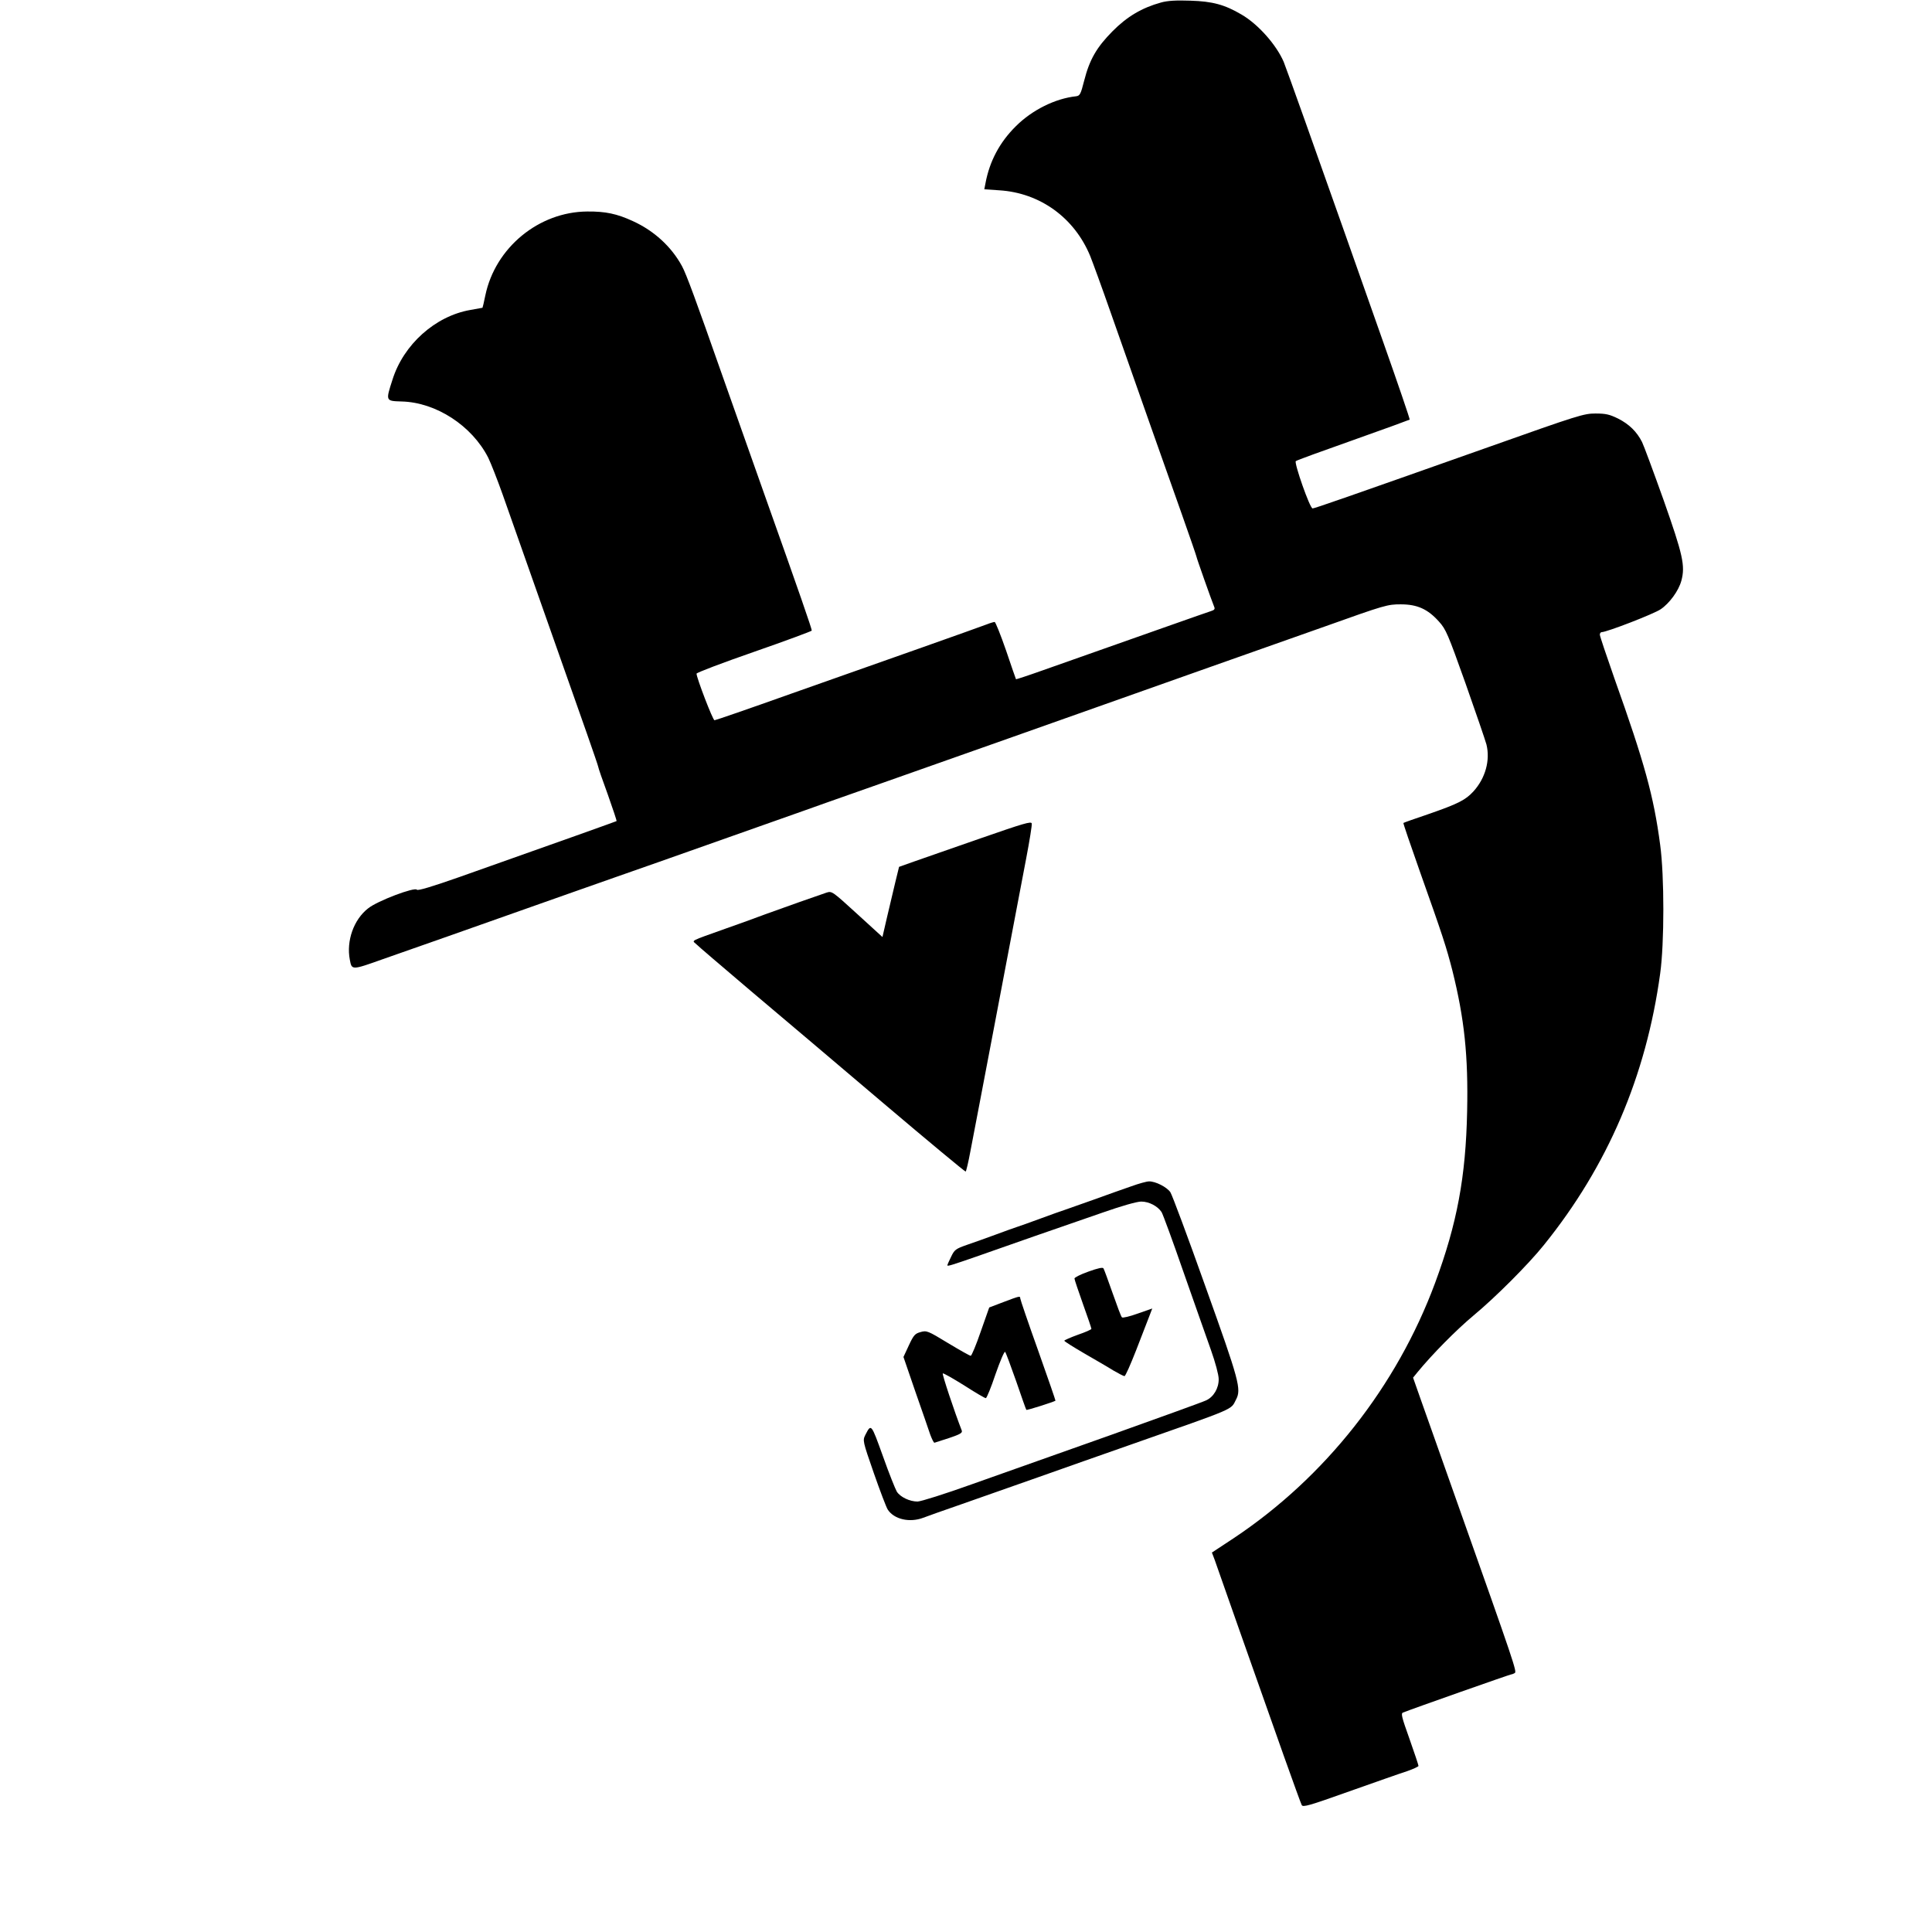
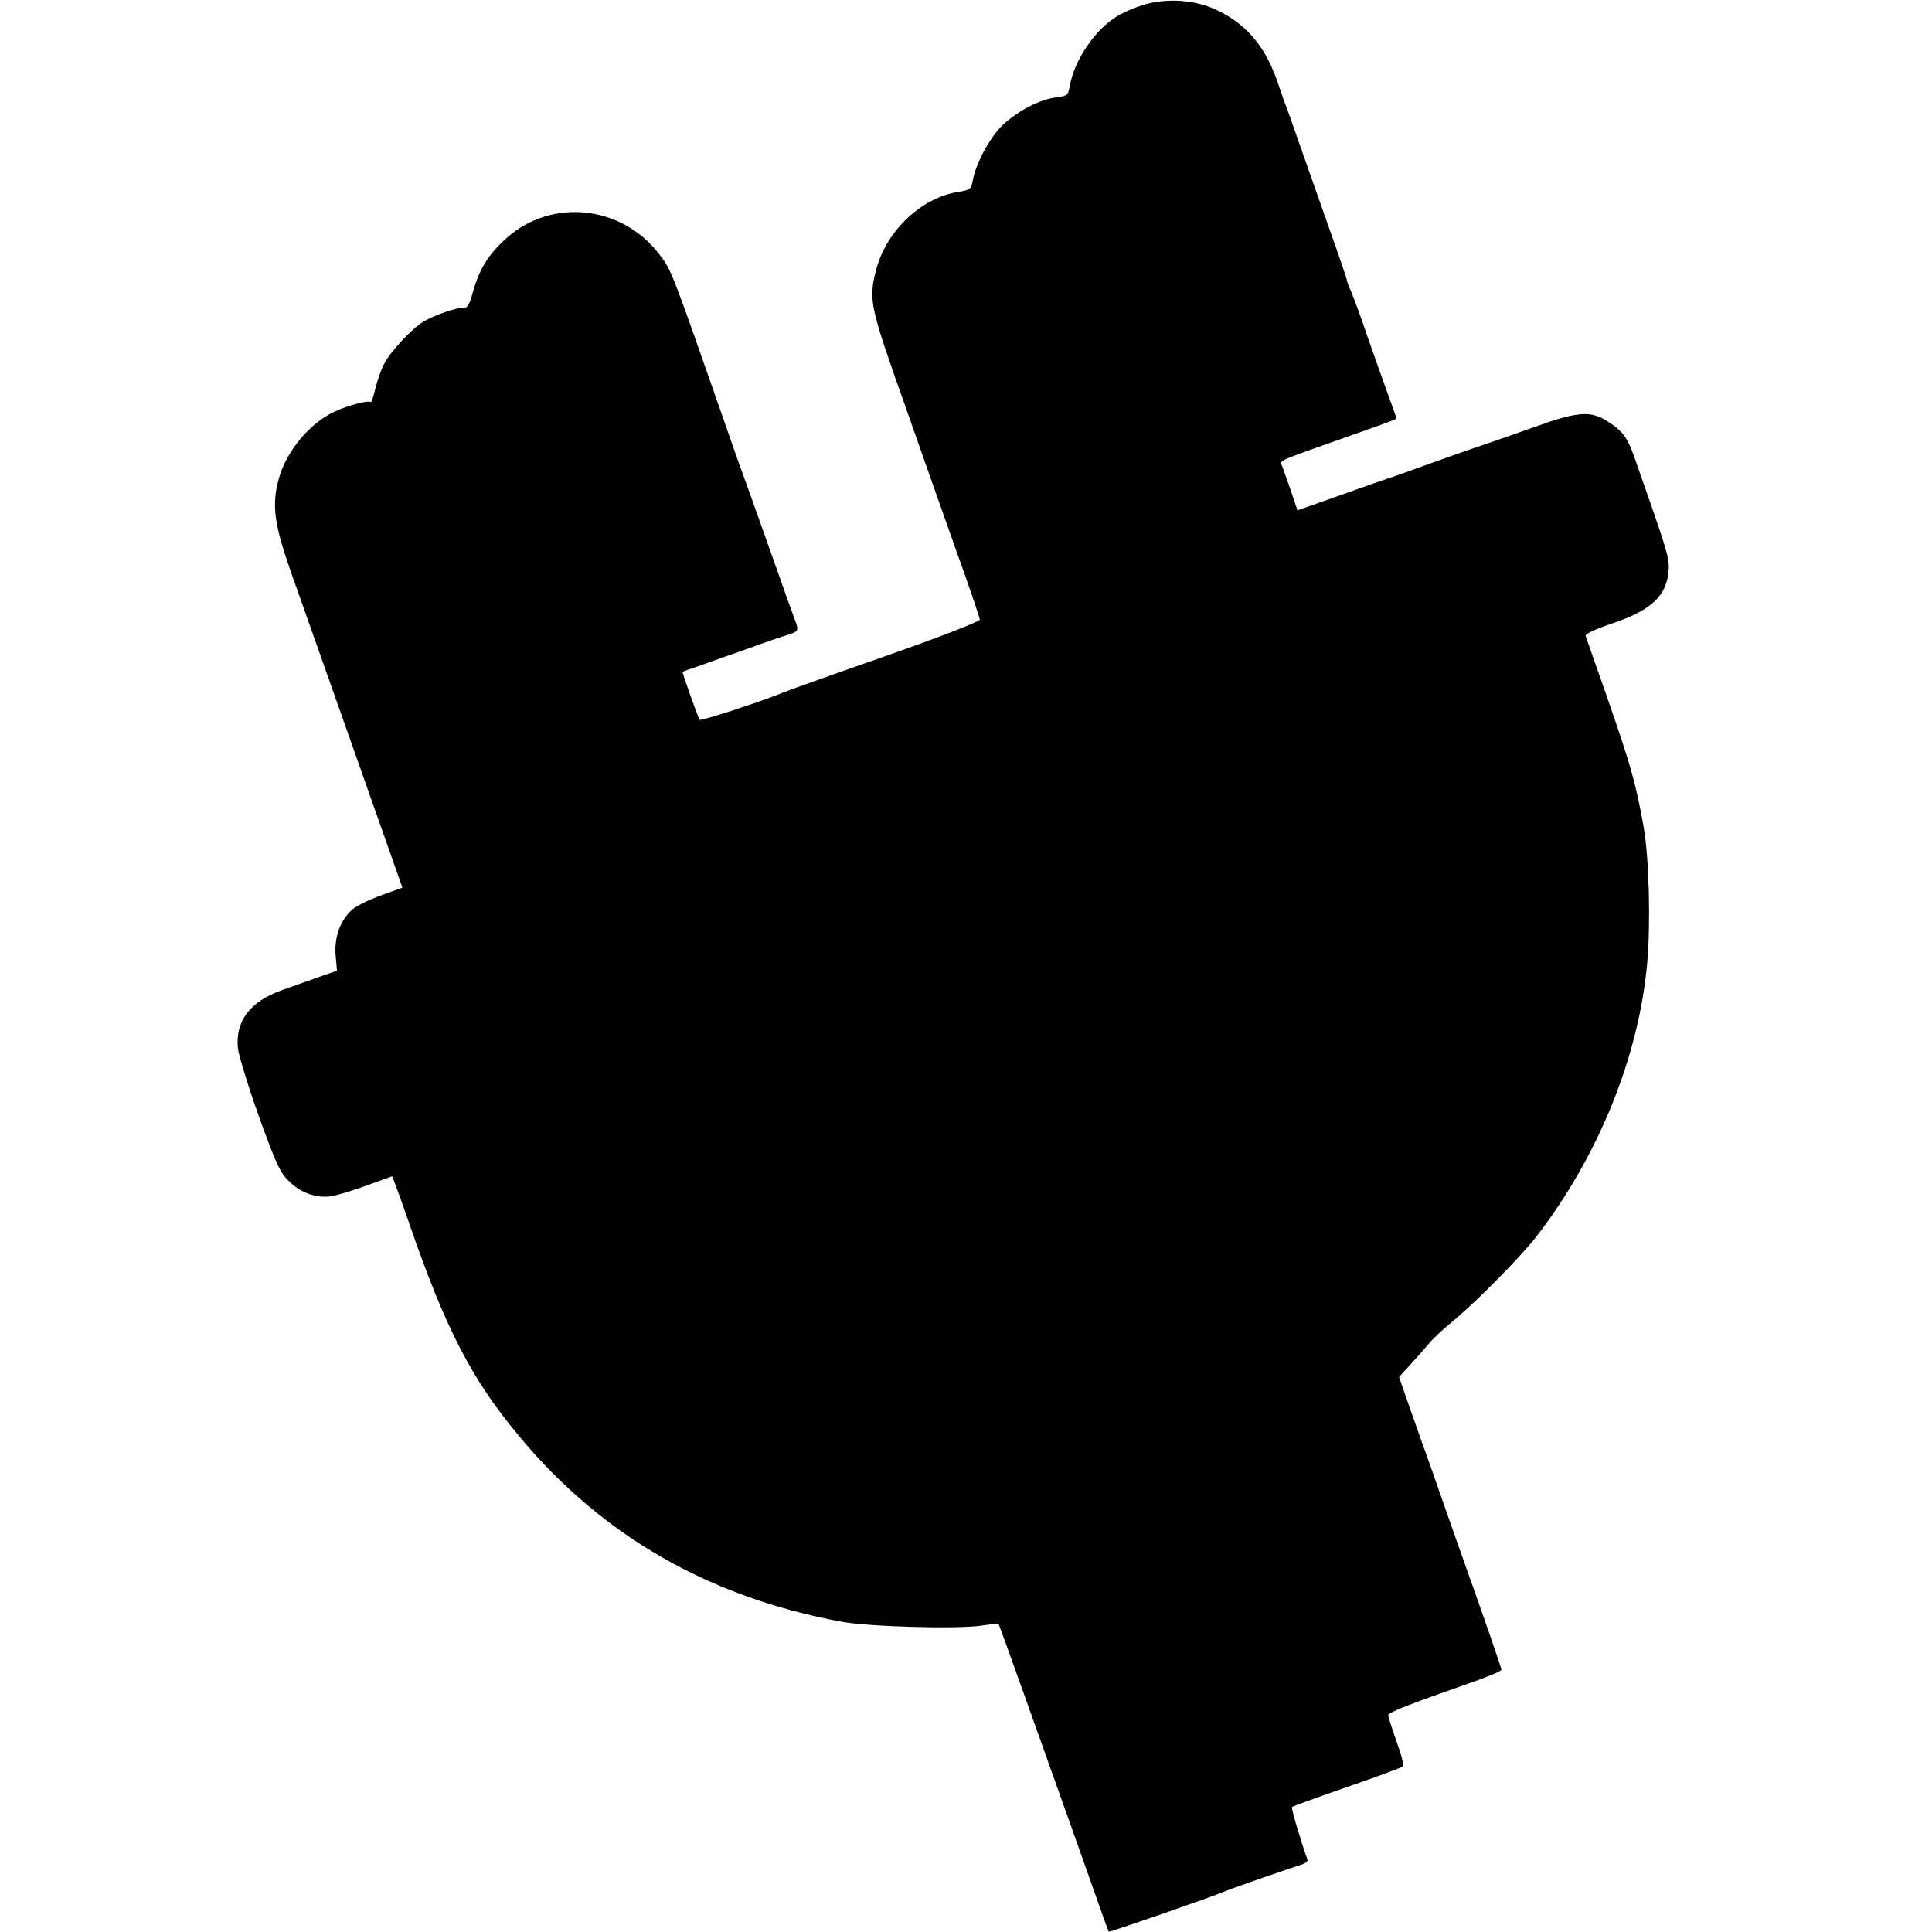
- <svg xmlns="http://www.w3.org/2000/svg" version="1" width="1520" height="1520" viewBox="0 0 1140 1140">
-   <path d="M685 1.5c-11.2 3.1-20 8.3-28.5 16.9-9.4 9.5-13.6 16.7-16.8 29.3-2 7.9-2.5 8.8-4.7 9.1-12.3 1.3-26 8.1-35.6 17.7-9.6 9.5-15.5 20.7-17.9 33.6l-.7 3.6 8.9.6c24 1.5 44.3 16.2 53.6 38.8 1.4 3.5 6.9 18.5 12.1 33.4 17.4 49.6 32.7 92.8 41.7 118.2 4.9 13.8 8.9 25.5 8.9 25.8 0 .6 8.6 25 10.5 29.7.5 1.1 0 1.8-1.7 2.3-2 .6-41.6 14.6-99.7 35.1-8.4 3-15.5 5.3-15.6 5.2-.1-.2-2.8-7.8-5.9-17.1-3.2-9.2-6.2-16.7-6.7-16.7s-2.6.6-4.6 1.4c-2.1.8-19.1 6.9-37.8 13.5-18.7 6.6-53.7 19-77.9 27.5-24.1 8.6-44.4 15.6-45 15.6-1 0-10.6-25.1-10.6-27.5 0-.6 15.3-6.4 34-12.9s34-12.2 34-12.5c0-1.2-7.4-22.6-27.5-79.1-10.8-30.5-22.5-63.6-26-73.5-14.5-41.3-20.6-58-23.1-62.5-6.2-11.4-16.4-20.8-28.9-26.5-9.5-4.4-16.3-5.8-27-5.7-28.6.2-54.2 21.3-60.1 49.4-.8 4-1.6 7.3-1.7 7.4-.1 0-3.3.6-7.2 1.3-20.7 3.6-39.4 20.4-45.9 41.1-4.1 12.7-4.1 12.6 5.4 12.9 20.3.5 41.5 14.3 51.1 33.2 1.6 3.3 5.4 13 8.5 21.7 8.8 24.9 23.6 66.9 33.8 95.9 5.2 14.8 12.4 35.2 16 45.4 3.6 10.3 6.6 19 6.6 19.4 0 .5 2.5 7.8 5.6 16.2 3 8.5 5.4 15.6 5.2 15.8-.3.2-34.1 12.3-92.7 33-16.2 5.7-24.6 8.2-25.1 7.5-1.1-1.8-23.4 6.6-28.8 11-8.5 6.6-12.9 19.2-10.8 30.2 1.2 6.3.9 6.4 19.7-.3 16.5-5.7 48.6-17.1 109.2-38.5 14.7-5.1 38.7-13.7 53.5-18.8 14.7-5.2 41.6-14.7 59.7-21.1 18.2-6.4 35.9-12.7 39.5-14 3.6-1.3 18.7-6.6 33.5-11.8 45.4-16 105.6-37.3 133.5-47.2 14.6-5.2 41.1-14.6 59-20.9 17.9-6.3 48.7-17.2 68.5-24.2 34.7-12.4 36.3-12.8 44-12.8 9.8 0 16 2.8 22.6 10.2 4.1 4.5 5.3 7.4 15.6 36.3 6.1 17.3 11.7 33.6 12.4 36.2 2.3 9.3-.6 19.9-7.7 27.7-4.7 5.1-9 7.3-26.9 13.5-7.7 2.6-14.2 4.9-14.4 5.1-.2.2 4.2 13 9.7 28.6 13.6 38.3 15.6 44.5 19.2 58.5 7.1 28.5 9.4 50.3 8.7 83.1-.8 38.6-5.9 66.1-18.9 101.2-22.7 61.2-64.9 114.7-118.8 150.6l-12.9 8.5 1.6 4.2c.8 2.3 4.3 12.3 7.8 22.2 3.5 9.9 10.1 28.8 14.8 42 4.7 13.2 12.9 36.4 18.2 51.5 5.4 15.1 10.1 28.2 10.6 29.1.7 1.4 4.3.4 28.1-8.1 15-5.3 30.3-10.7 34.1-11.9 3.7-1.3 6.7-2.7 6.7-3.1 0-.5-2.4-7.7-5.3-15.9-4.6-12.9-5.2-15.1-3.8-15.6 6-2.4 63.1-22.5 63.8-22.5.4 0 1.4-.4 2.1-.8 1.3-.9.2-4.3-33.8-100.2-9.4-26.7-19.2-54.2-21.7-61.3l-4.5-12.8 2.6-3.2c8.7-10.6 22.7-24.8 33.1-33.5 12.8-10.6 32.4-30.2 41.6-41.7 37.5-46.5 60.2-99.5 68.5-160 2.5-17.9 2.5-57.7 0-76-3.8-28.7-9.2-48.3-27-98.2-4.7-13.4-8.6-25-8.6-25.8 0-.8.5-1.5 1.1-1.5 3 0 30.9-10.8 34.8-13.5 5.2-3.5 10.6-10.9 12.2-16.8 2.4-8.9.9-15.3-10.5-47.7-6-16.8-11.7-32.2-12.7-34.2-3.1-6.1-7.6-10.5-14.1-13.8-5.1-2.5-7.3-3-13.4-3-6.8 0-10.1 1-62.5 19.6-85.1 30.1-103.2 36.4-104.4 36.4-1.6 0-11-26.9-9.9-27.9.5-.5 15.7-6 33.8-12.4 18.1-6.4 33.1-11.9 33.4-12.1.2-.3-6.9-21.1-15.8-46.3-8.9-25.2-19-53.9-22.5-63.8-15.7-44.5-34.5-97.3-36-100.9-4.3-10.1-15.1-22.3-24.9-28-10-5.9-17.2-7.8-30.1-8.2-8.6-.3-13.6 0-17.5 1.1z" />
-   <path d="M578.5 494.7c-16.5 5.7-34 11.9-39 13.6l-9 3.2-2.2 9c-1.2 4.9-3.4 14.3-4.9 20.7l-2.7 11.7-14.9-13.6c-14.7-13.4-14.9-13.6-18.1-12.6-5.9 2-26.1 9.1-36.2 12.8-5.5 2.1-16.1 5.9-23.5 8.5-21.3 7.6-19.7 6.8-17.4 8.9 1 1.1 15.6 13.5 32.4 27.8 16.8 14.2 52.1 44 78.3 66.3 26.3 22.3 48.1 40.4 48.5 40.3.3-.1 1.6-5.5 2.8-12 1.3-6.5 7.5-39.3 13.9-72.8 6.4-33.6 12.5-65.5 13.5-71s3.5-18.5 5.5-28.9c2-10.5 3.5-19.7 3.3-20.7-.3-1.4-4.7-.1-30.3 8.8zM667.5 700c-4.4 1.5-14.5 5.1-22.5 8-8 2.8-15.6 5.5-17 6-1.4.4-7.7 2.7-14 5s-12.6 4.6-14 5c-1.4.4-7 2.5-12.5 4.5s-13.2 4.8-17.1 6.1c-6.5 2.3-7.2 2.8-9.2 7-1.2 2.4-2.2 4.7-2.2 5 0 .7 2.3 0 17-5.1 6.9-2.4 22.4-7.9 34.5-12.1 12.1-4.2 30.3-10.5 40.4-14 11.1-3.9 20-6.4 22.5-6.4 4.6 0 9.7 2.7 12 6.2.8 1.3 6.6 17.1 12.9 35.3 6.4 18.1 13.6 38.8 16.2 46 2.7 7.6 4.6 14.8 4.6 17.2.1 5.4-3 10.6-7.4 12.6-1.8.9-27.3 10.1-56.7 20.6-29.4 10.4-66.2 23.5-81.8 29-15.6 5.6-29.9 10.1-31.8 10.1-4.6 0-10.1-2.6-12.2-5.8-.8-1.3-4.6-10.7-8.2-20.9-7-19.4-6.9-19.4-10.4-12.6-1.6 3.3-1.6 3.5 5 22.5 3.7 10.6 7.4 20.3 8.2 21.5 3.7 5.8 12.9 7.9 20.9 4.9 2.1-.8 12.1-4.4 22.3-7.9 10.2-3.6 30.7-10.8 45.5-16 14.9-5.3 39.4-13.9 54.5-19.2 63-22.1 59.1-20.4 62.3-26.6 3.3-6.2 2-10.9-18.1-67-10.3-29-19.6-53.9-20.6-55.4-2-3-8.8-6.5-12.6-6.4-1.4 0-6.1 1.3-10.5 2.9z" />
-   <path d="M642.3 750.3c-4.6 1.6-8.3 3.5-8.3 4.1 0 .6 2.3 7.4 5 15 2.8 7.7 5 14.3 5 14.7 0 .4-3.6 2-8 3.5-4.4 1.6-8 3.2-8 3.5 0 .4 5.3 3.7 11.8 7.5 6.4 3.7 14.2 8.2 17.2 10.1 3.1 1.8 6 3.3 6.5 3.3.6 0 3.6-6.9 6.9-15.3 3.2-8.3 6.7-17.3 7.7-19.9l1.8-4.7-8.6 3c-4.7 1.7-8.9 2.7-9.3 2.2-.5-.4-2.9-6.9-5.5-14.3s-5-14-5.4-14.6c-.4-.7-3.3-.1-8.8 1.9zM592.1 768.3l-8.4 3.2-5 14.2c-2.7 7.9-5.4 14.3-5.9 14.3-.6 0-6.6-3.4-13.4-7.5-12-7.3-12.6-7.5-16.2-6.5-3.3.9-4.1 1.8-6.9 7.8l-3.2 6.9 7 20.4c3.9 11.2 7.9 22.6 8.8 25.4 1 2.7 2.1 4.9 2.5 4.8.3-.1 4.3-1.4 8.7-2.8 6.5-2.2 7.9-3 7.4-4.4-4.4-11.3-11.7-33.3-11.2-33.7.3-.3 5.9 2.9 12.5 7 6.5 4.2 12.3 7.6 12.9 7.6.5 0 3.1-6.3 5.7-14.1 2.7-7.7 5.2-13.7 5.7-13.2.4.4 3.3 8.2 6.5 17.3 3.1 9.1 5.8 16.7 6 16.9.3.4 16.2-4.7 17.2-5.4.1-.1-4.5-13.5-10.3-29.8-5.8-16.2-10.5-30-10.5-30.6 0-1.5-.4-1.4-9.9 2.2z" />
+ <svg xmlns="http://www.w3.org/2000/svg" version="1" width="933.333" height="933.333" viewBox="0 0 700 700">
+   <path d="M413.8 1.9c-3.1 1-7.2 2.8-9.1 4-8 4.9-15.4 15.8-17.1 25.2-.6 3.4-.9 3.7-5.1 4.2-5.9.8-13.6 4.8-19.1 9.9-4.5 4.2-9.8 13.8-10.9 20-.6 3.4-1 3.6-5.1 4.3-13.5 2-26.3 14.1-30 28.4-2.8 11-2.3 13 11.6 52.1 2.8 8 5.8 16.4 6.6 18.8.8 2.3 5.5 15.6 10.4 29.4 5 13.8 9 25.7 9 26.3 0 .7-15.3 6.6-34.7 13.4-19.2 6.7-35.7 12.6-36.8 13.1-6.8 2.9-29.5 10.3-30 9.8s-6.4-17.2-6.2-17.4c.1-.1 2.9-1.1 6.2-2.2 3.3-1.2 11.2-4 17.5-6.2 6.3-2.3 13-4.6 14.8-5.1 3.5-1.1 3.7-1.5 2.1-5.6-.6-1.5-4-11.1-7.6-21.3-5.7-16.2-11.9-33.4-13.6-38-.3-.8-2.4-6.9-4.7-13.5-18.9-54.1-18.7-53.5-23-59.2-13.5-17.9-39-20.7-55.4-6.1-6.6 5.9-9.8 11-12.2 19.4-1.2 4.6-2.1 6.1-3.3 5.9-2.1-.3-11.1 2.8-14.8 5.1-4.3 2.7-12 11-14.1 15.2-1.1 2-2.5 6.1-3.2 9-.7 2.9-1.4 5.1-1.7 4.9-.7-.8-8.3 1.2-13 3.4-9 4.1-17.6 14.4-20.3 24.4-2.6 9.5-1.7 16.4 4.5 34 3.1 8.8 8.3 23.4 11.5 32.5 3.2 9.1 8.3 23.5 11.3 32s8.2 23.2 11.5 32.6l6 17-7.7 2.8c-4.2 1.5-8.9 3.8-10.4 5.1-4.4 3.9-6.6 9.9-6.1 16.5l.5 5.7-6.3 2.2c-3.5 1.2-9.5 3.4-13.5 4.8-11.7 4.1-17.1 11.2-16.1 21.2.3 2.5 3.7 13.6 7.6 24.6 6.4 17.7 7.7 20.4 11.1 23.7 4.3 4.1 9.8 6 15.2 5.2 1.9-.3 7.7-2 12.8-3.9l9.2-3.3 1 2.6c.6 1.5 2.8 7.6 4.9 13.7 13.5 39.2 22.9 57.3 40.3 78.1 29.9 35.9 68.6 58.1 116.7 67 10 1.8 41.7 2.7 50.5 1.4 3.3-.5 6.1-.7 6.3-.6.3.4 12.1 33.4 27.1 75.6 11 31.1 12.5 35.3 12.8 35.9.2.3 37.7-12.7 42.8-14.9 2.4-1 24-8.5 27.3-9.5 1.3-.4 2.1-1.2 1.9-1.8-2.1-5.7-6-18.7-5.6-19 .2-.2 9.2-3.5 19.9-7.2s19.9-7.1 20.3-7.5c.4-.4-.6-4.4-2.3-9-1.6-4.6-3-8.9-3-9.5 0-1.1 6.7-3.7 31.8-12.5 5-1.8 9.2-3.6 9.2-4 0-.7-6.6-19.8-16.5-47.5-2.5-7.2-6.3-18-8.4-24-2.2-6.1-5.8-16.3-8.1-22.8l-4.1-11.8 4.3-4.7c2.4-2.6 5.4-6.1 6.8-7.7 1.4-1.7 5.2-5.2 8.5-7.9 8.7-7.2 24.3-23.1 30.2-30.6 22.4-29.1 37-65 40.1-98.9 1.3-14.4.7-38.4-1.3-49.6-2.9-16.1-4.6-22.1-13.6-48-3.9-11-7.2-20.5-7.4-21.1-.2-.7 3.8-2.6 9.6-4.5 14.5-4.9 20-10.2 20.5-19.8.2-4.2-.6-6.8-12.6-40.9-2.5-6.8-4-8.9-9.2-12.3-6.2-4.2-11-3.9-26.5 1.7-7 2.5-15.9 5.6-19.8 6.9-3.8 1.3-12.2 4.2-18.5 6.5-6.3 2.3-13.3 4.8-15.5 5.5-2.2.7-10.4 3.6-18.2 6.4l-14.2 5-2.6-7.7c-1.5-4.2-2.9-8.3-3.2-8.9-.5-1.5-.2-1.6 21.7-9.3 17-6 20-7.1 20-7.4 0-.1-1.4-4-3.1-8.7-1.7-4.6-5.1-14.3-7.6-21.4-2.4-7.2-5.1-14.4-5.9-16.2-.8-1.7-1.4-3.4-1.4-3.8 0-.4-2.7-8.4-6.1-17.9-3.3-9.4-8.1-23-10.6-30.1-2.5-7.2-4.9-13.9-5.3-15-.5-1.1-1.6-4.3-2.5-7-4.5-13.9-11.2-22.3-22.3-27.7-7.9-3.9-18.6-4.7-27.4-1.9z" />
</svg>
